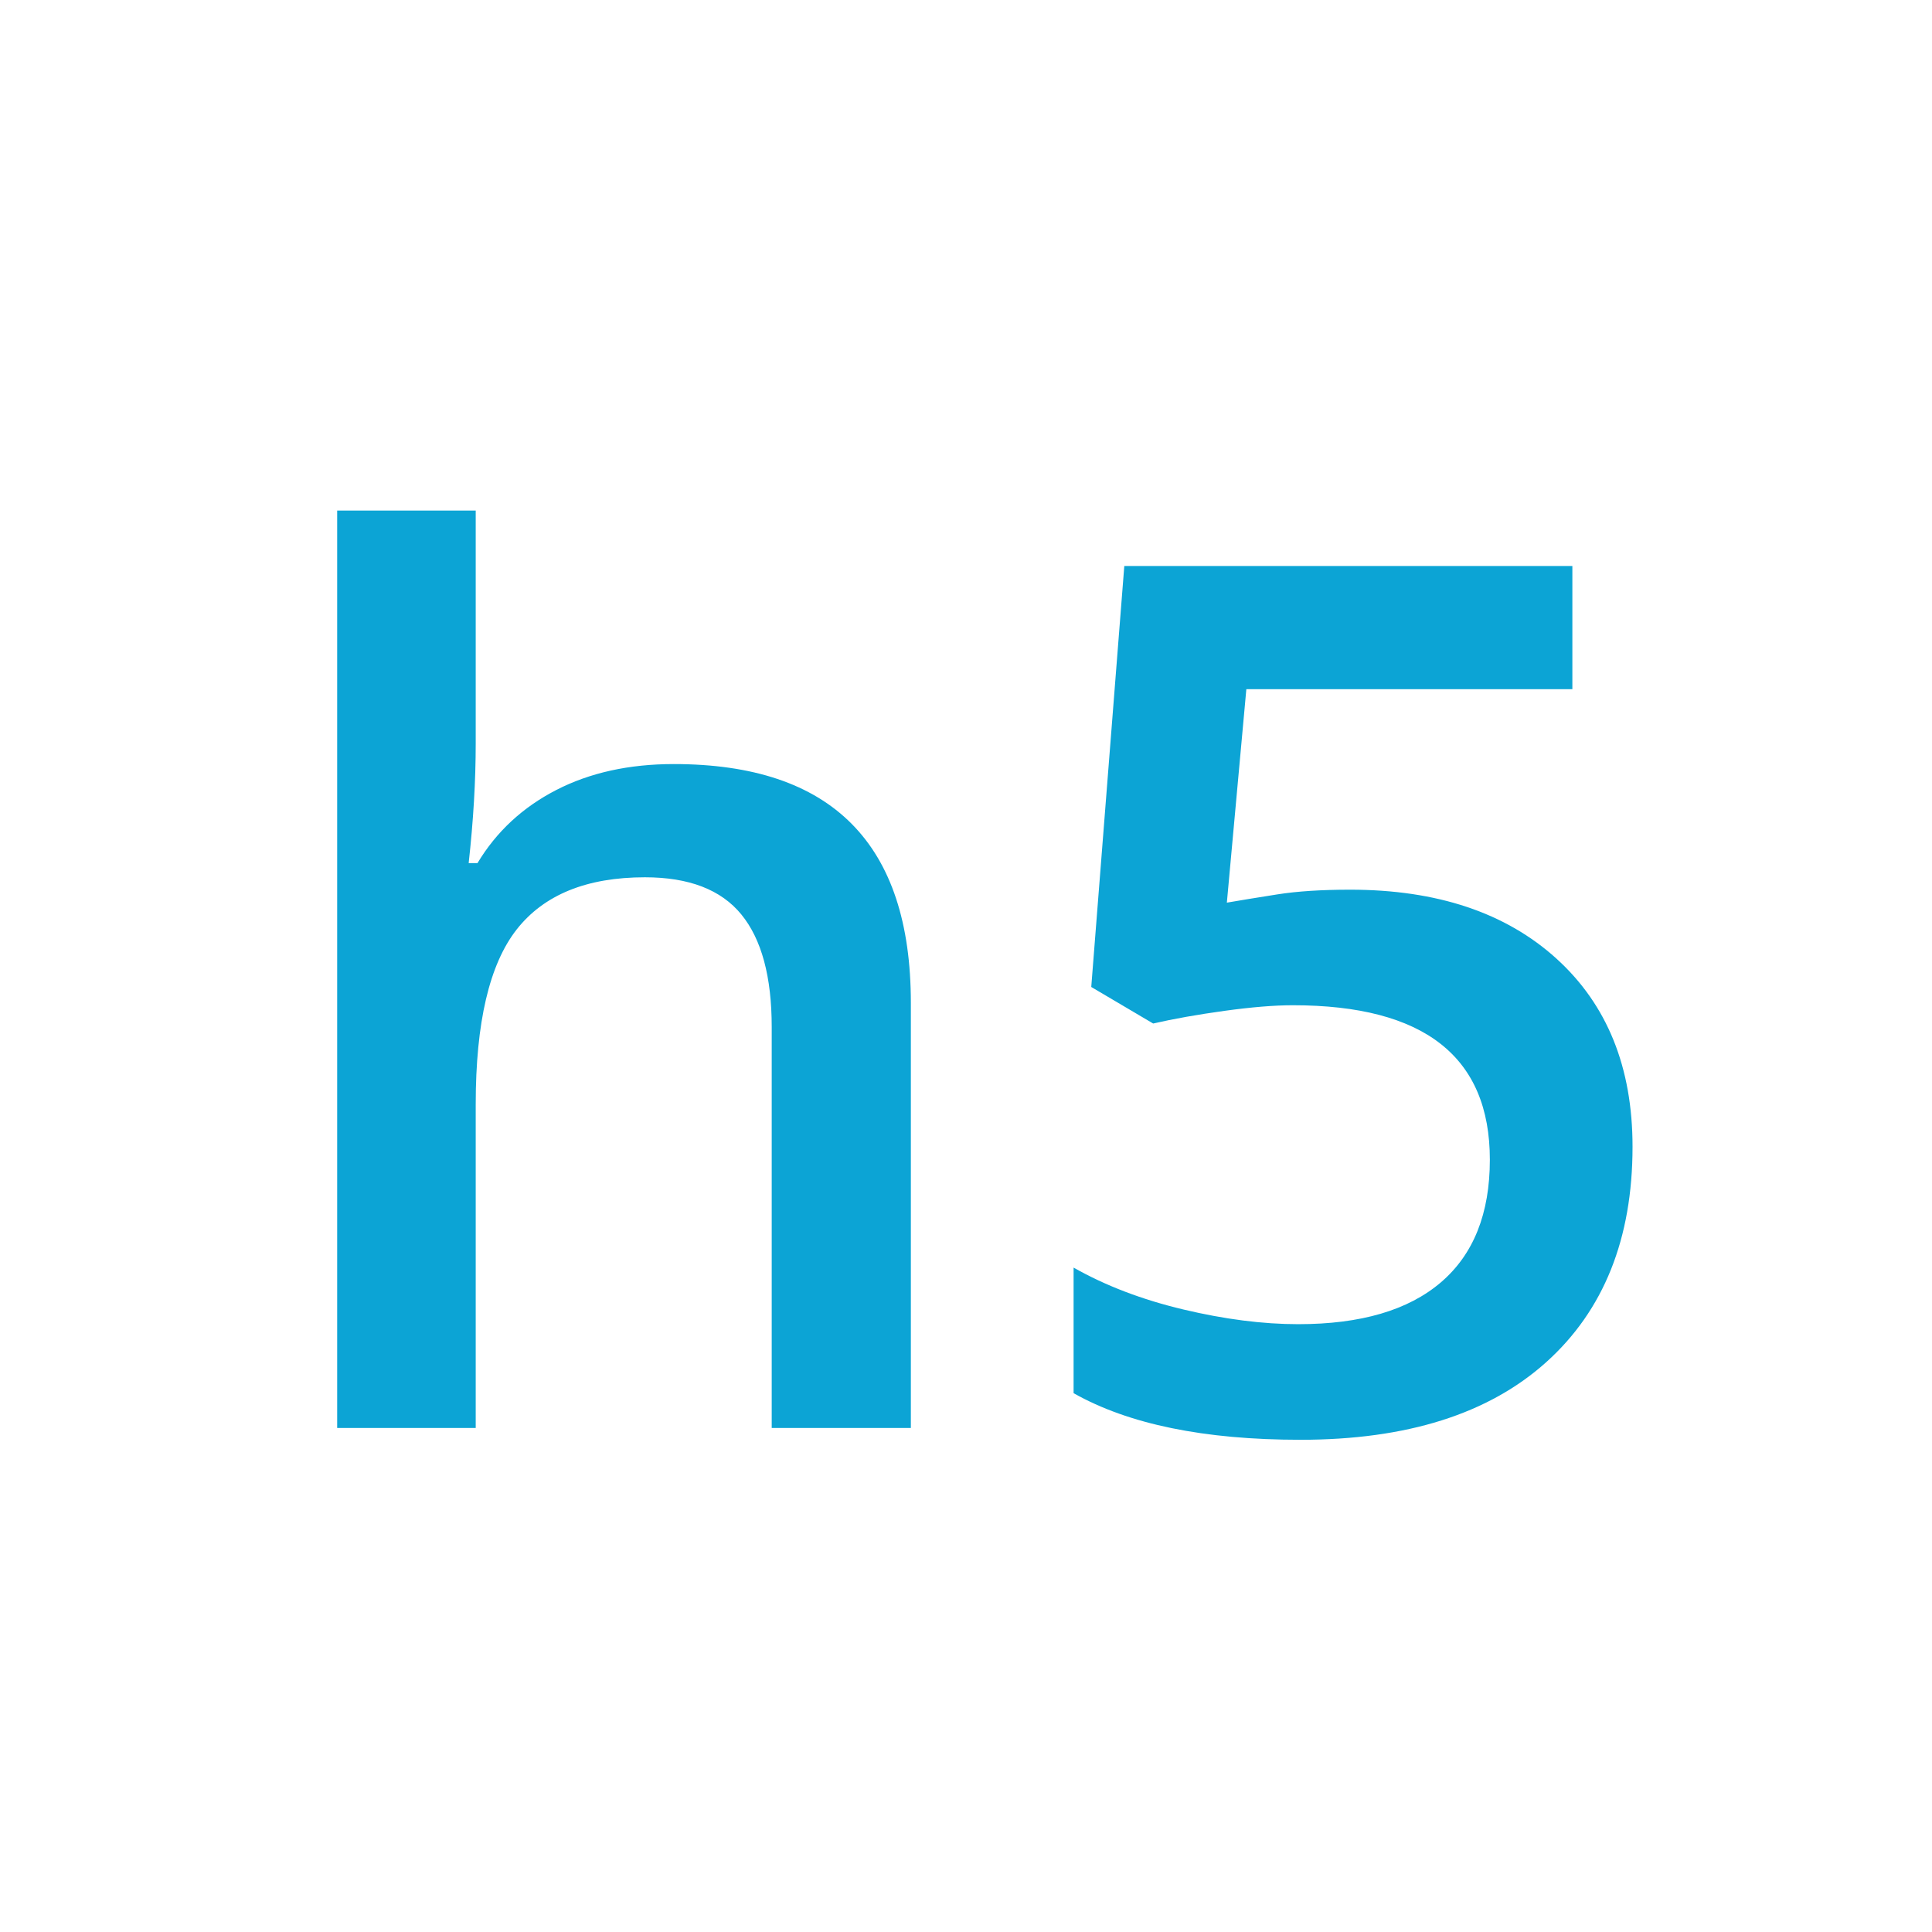
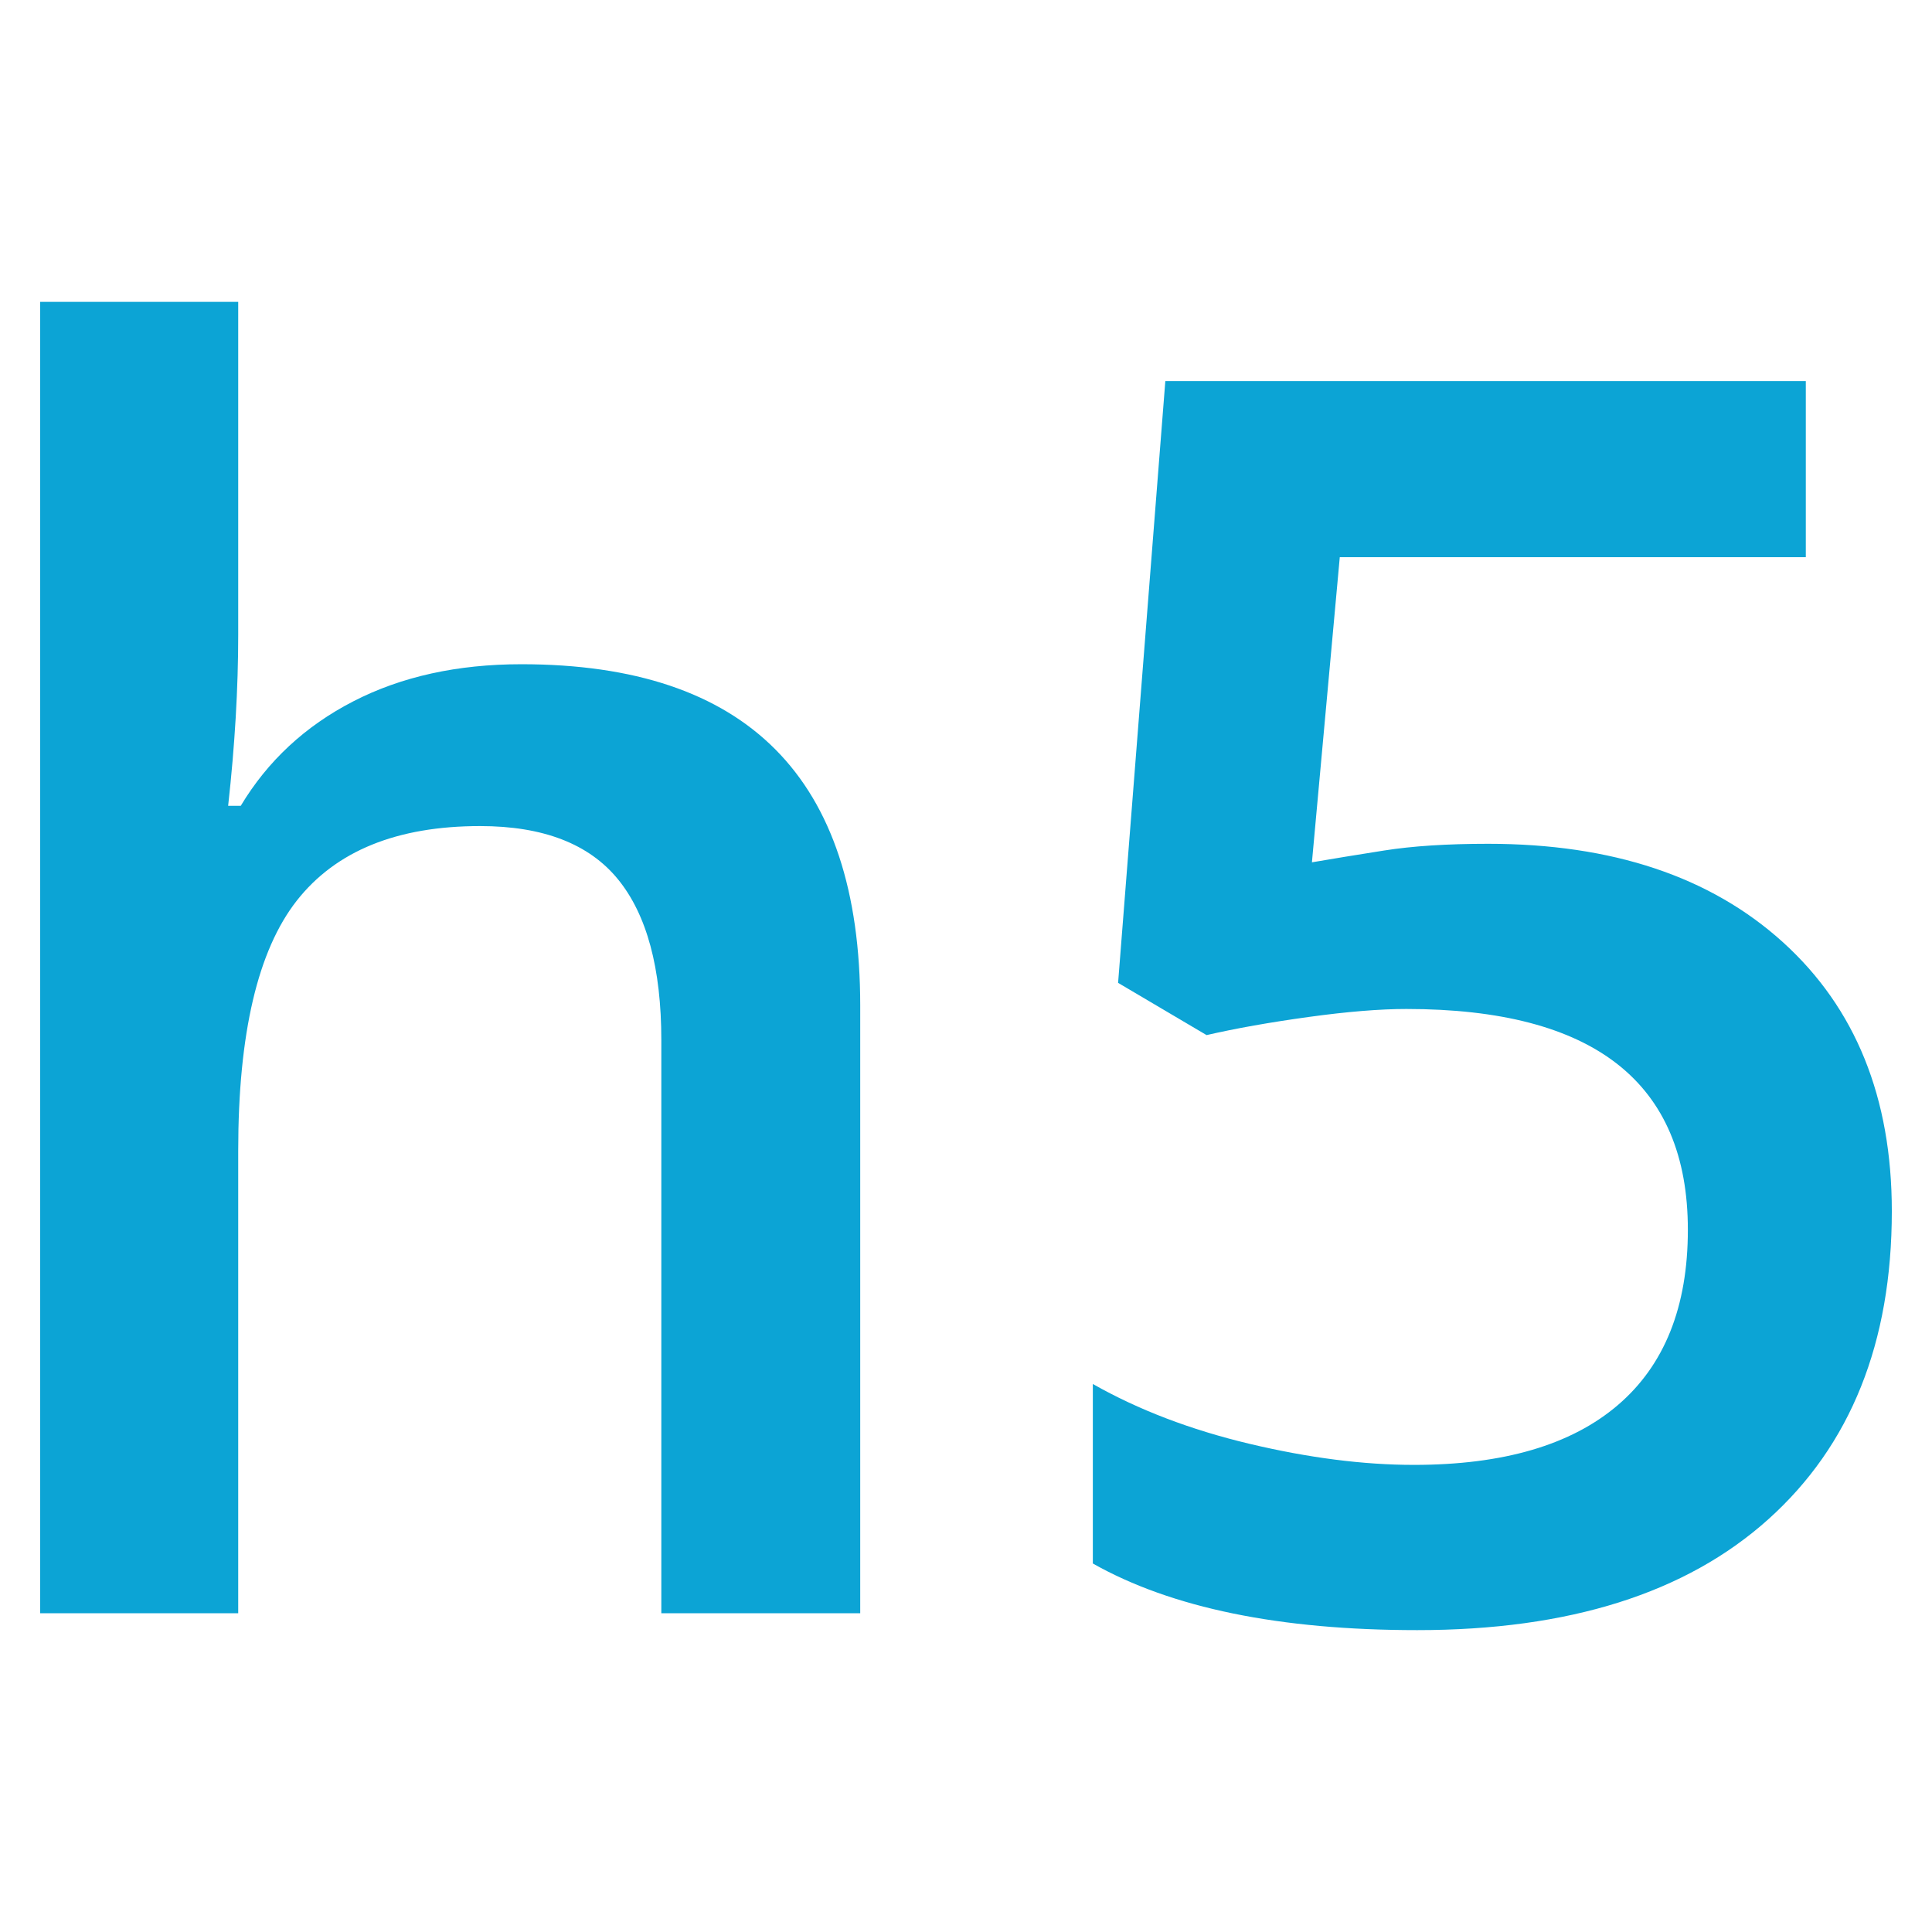
- <svg xmlns="http://www.w3.org/2000/svg" clip-rule="evenodd" fill-rule="evenodd" stroke-linejoin="round" stroke-miterlimit="2" viewBox="0 0 48 48">
-   <path d="m22.63 24.916c0-3.955-1.963-5.933-5.889-5.933-1.113 0-2.087.215-2.922.645s-1.487 1.035-1.956 1.816h-.219c.117-1.054.175-2.045.175-2.973v-5.786h-3.442v22.793h3.442v-8.042c0-2.032.34-3.479 1.018-4.344.679-.864 1.741-1.296 3.186-1.296 1.094 0 1.892.308 2.395.923s.755 1.548.755 2.798v9.961h3.457zm9.104-2.695c-.493.078-.911.146-1.253.205l.484-5.303h8.1v-3.061h-11.132l-.821 10.459 1.538.908c.508-.117 1.099-.222 1.773-.315s1.24-.139 1.699-.139c3.262 0 4.893 1.279 4.893 3.838 0 1.338-.406 2.353-1.216 3.046-.811.694-1.992 1.04-3.545 1.04-.879 0-1.831-.122-2.857-.366-1.025-.244-1.933-.591-2.724-1.04v3.12c1.367.772 3.247 1.158 5.639 1.158 2.637 0 4.671-.642 6.102-1.927 1.43-1.284 2.146-3.069 2.146-5.354 0-1.972-.63-3.53-1.89-4.673-1.26-1.142-2.969-1.713-5.127-1.713-.713 0-1.316.039-1.809.117z" fill="#0ca4d5" fill-rule="nonzero" />
+ <svg xmlns="http://www.w3.org/2000/svg" clip-rule="evenodd" fill-rule="evenodd" stroke-linejoin="round" stroke-miterlimit="2" viewBox="0 0 16 16">
+   <path d="m22.63 24.916c0-3.955-1.963-5.933-5.889-5.933-1.113 0-2.087.215-2.922.645s-1.487 1.035-1.956 1.816h-.219c.117-1.054.175-2.045.175-2.973v-5.786h-3.442v22.793h3.442v-8.042c0-2.032.34-3.479 1.018-4.344.679-.864 1.741-1.296 3.186-1.296 1.094 0 1.892.308 2.395.923s.755 1.548.755 2.798v9.961h3.457zm9.104-2.695c-.493.078-.911.146-1.253.205l.484-5.303h8.1v-3.061h-11.132l-.821 10.459 1.538.908c.508-.117 1.099-.222 1.773-.315s1.24-.139 1.699-.139c3.262 0 4.893 1.279 4.893 3.838 0 1.338-.406 2.353-1.216 3.046-.811.694-1.992 1.04-3.545 1.04-.879 0-1.831-.122-2.857-.366-1.025-.244-1.933-.591-2.724-1.04v3.12c1.367.772 3.247 1.158 5.639 1.158 2.637 0 4.671-.642 6.102-1.927 1.43-1.284 2.146-3.069 2.146-5.354 0-1.972-.63-3.53-1.89-4.673-1.26-1.142-2.969-1.713-5.127-1.713-.713 0-1.316.039-1.809.117z" fill="#0ca4d5" fill-rule="nonzero" transform="matrix(.476479 0 0 .476479 -3.65873 -3.54414)" />
</svg>
